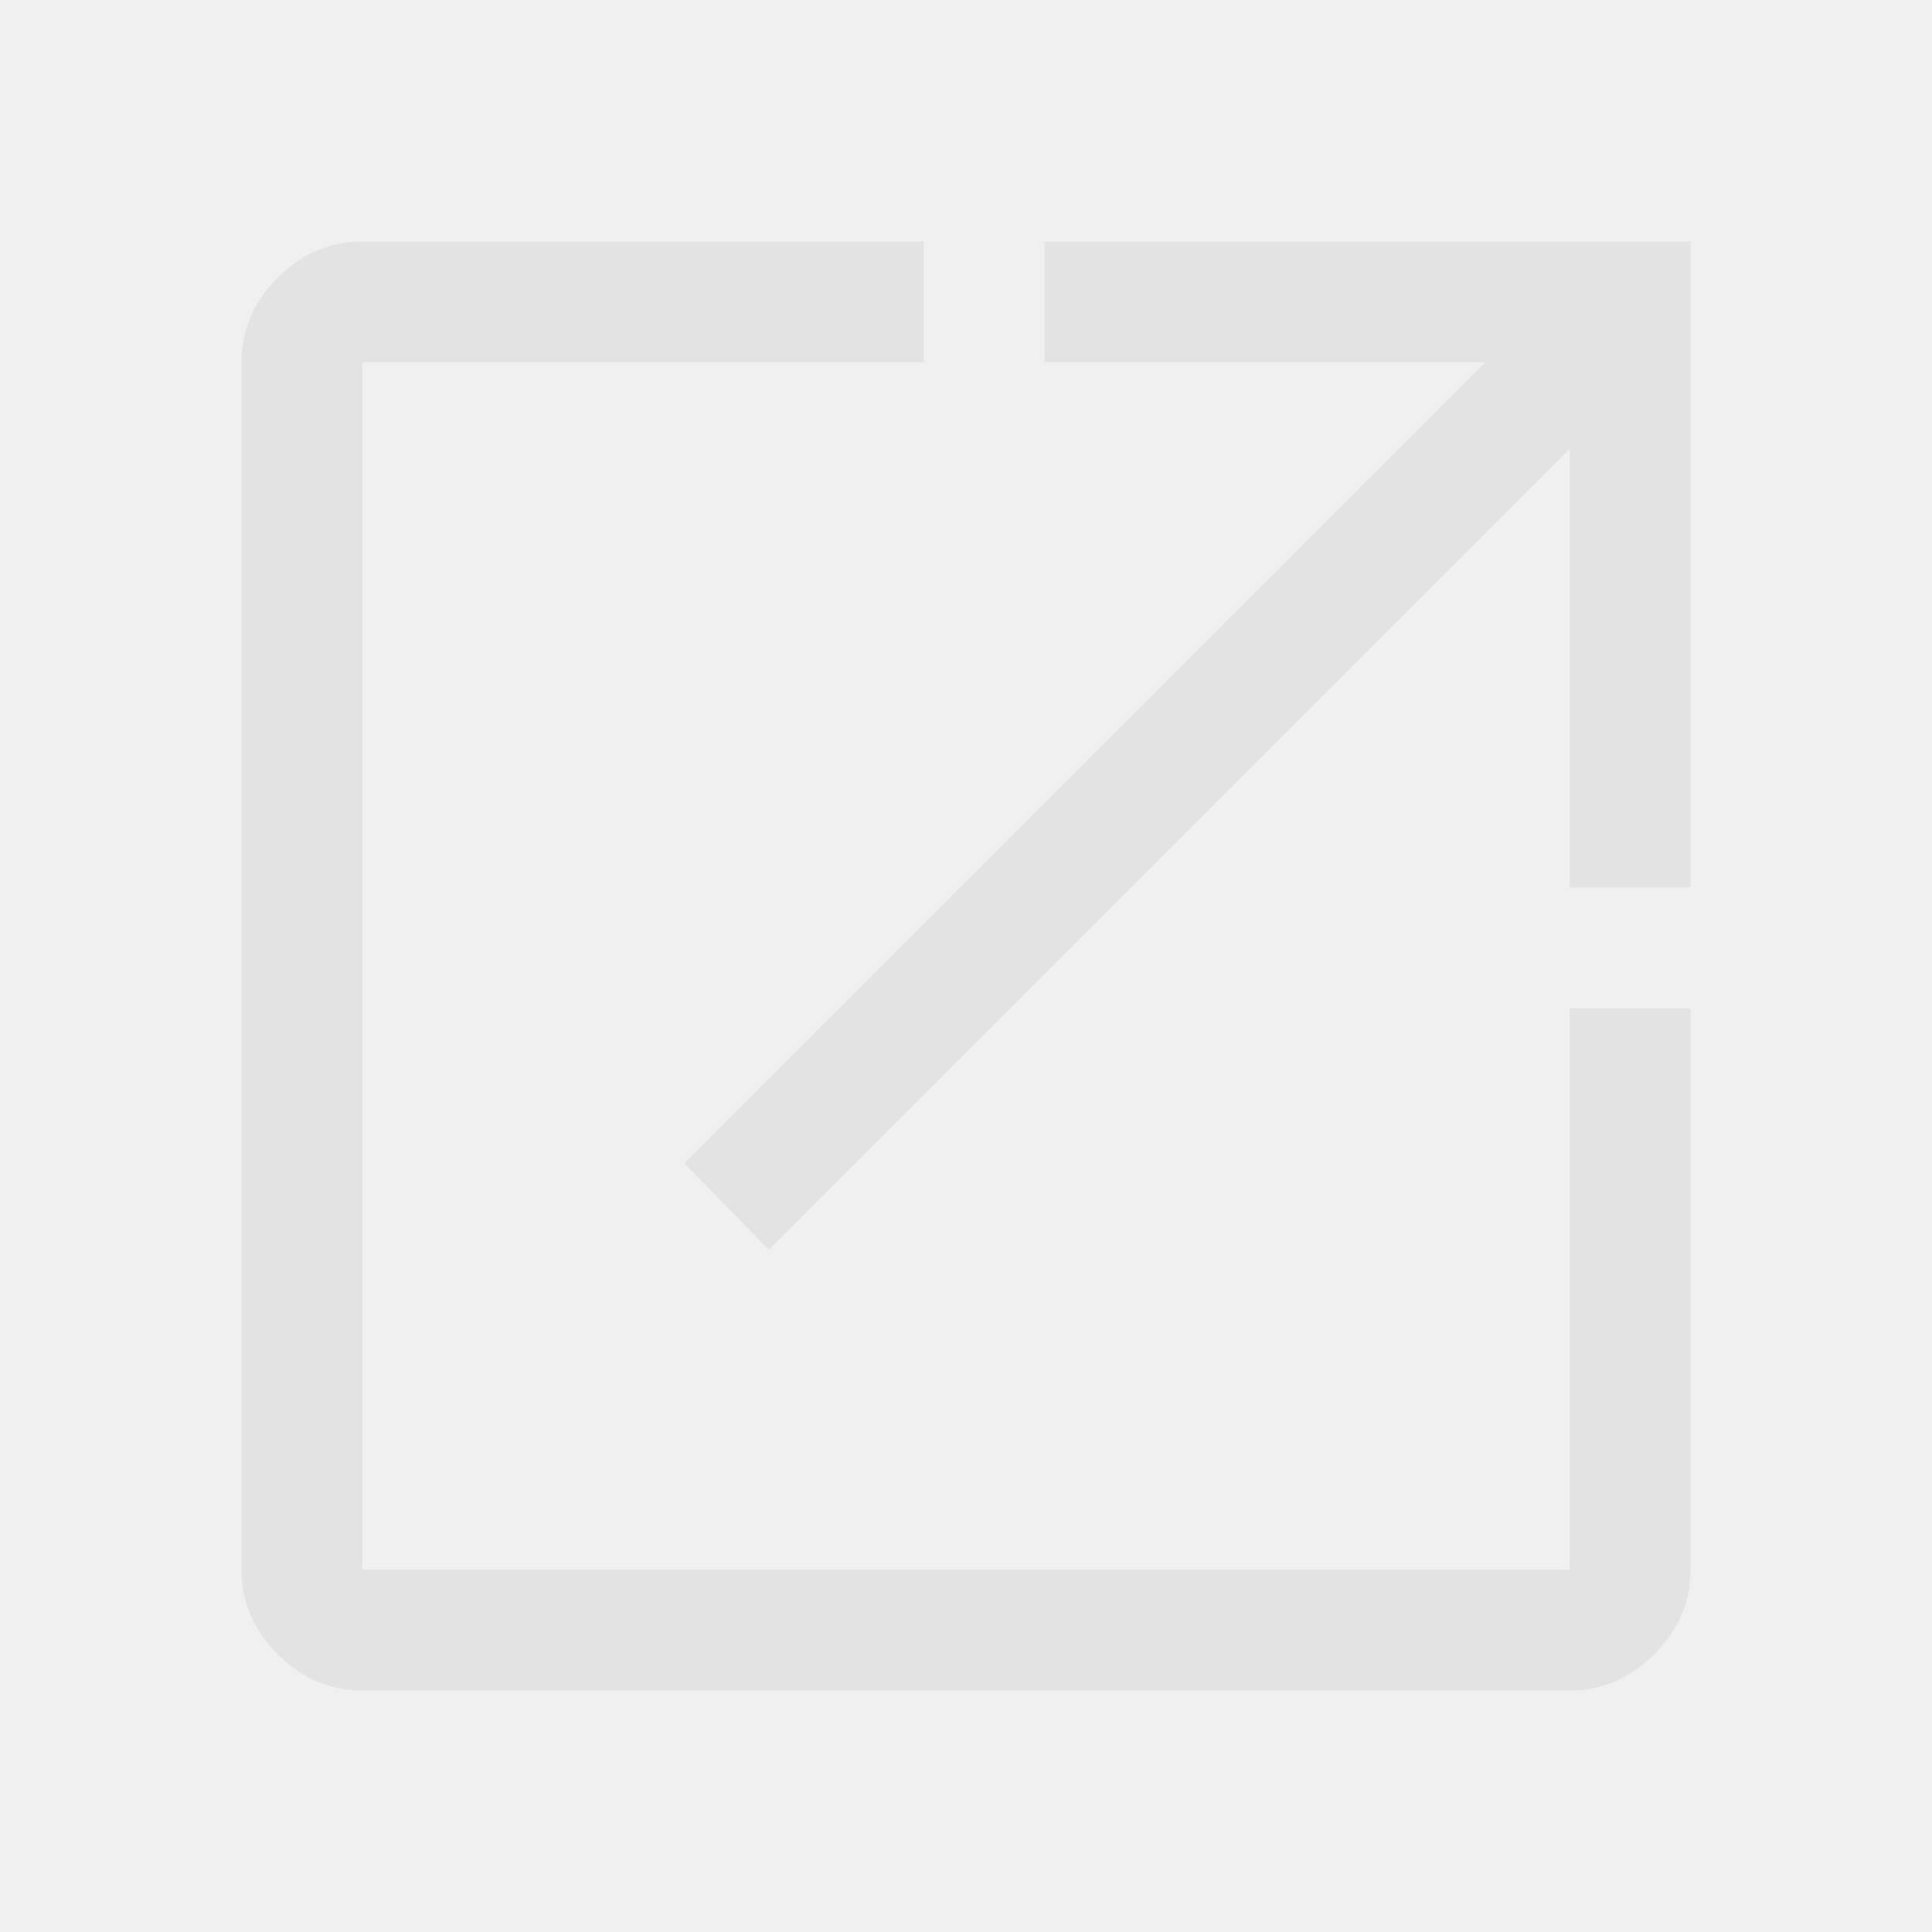
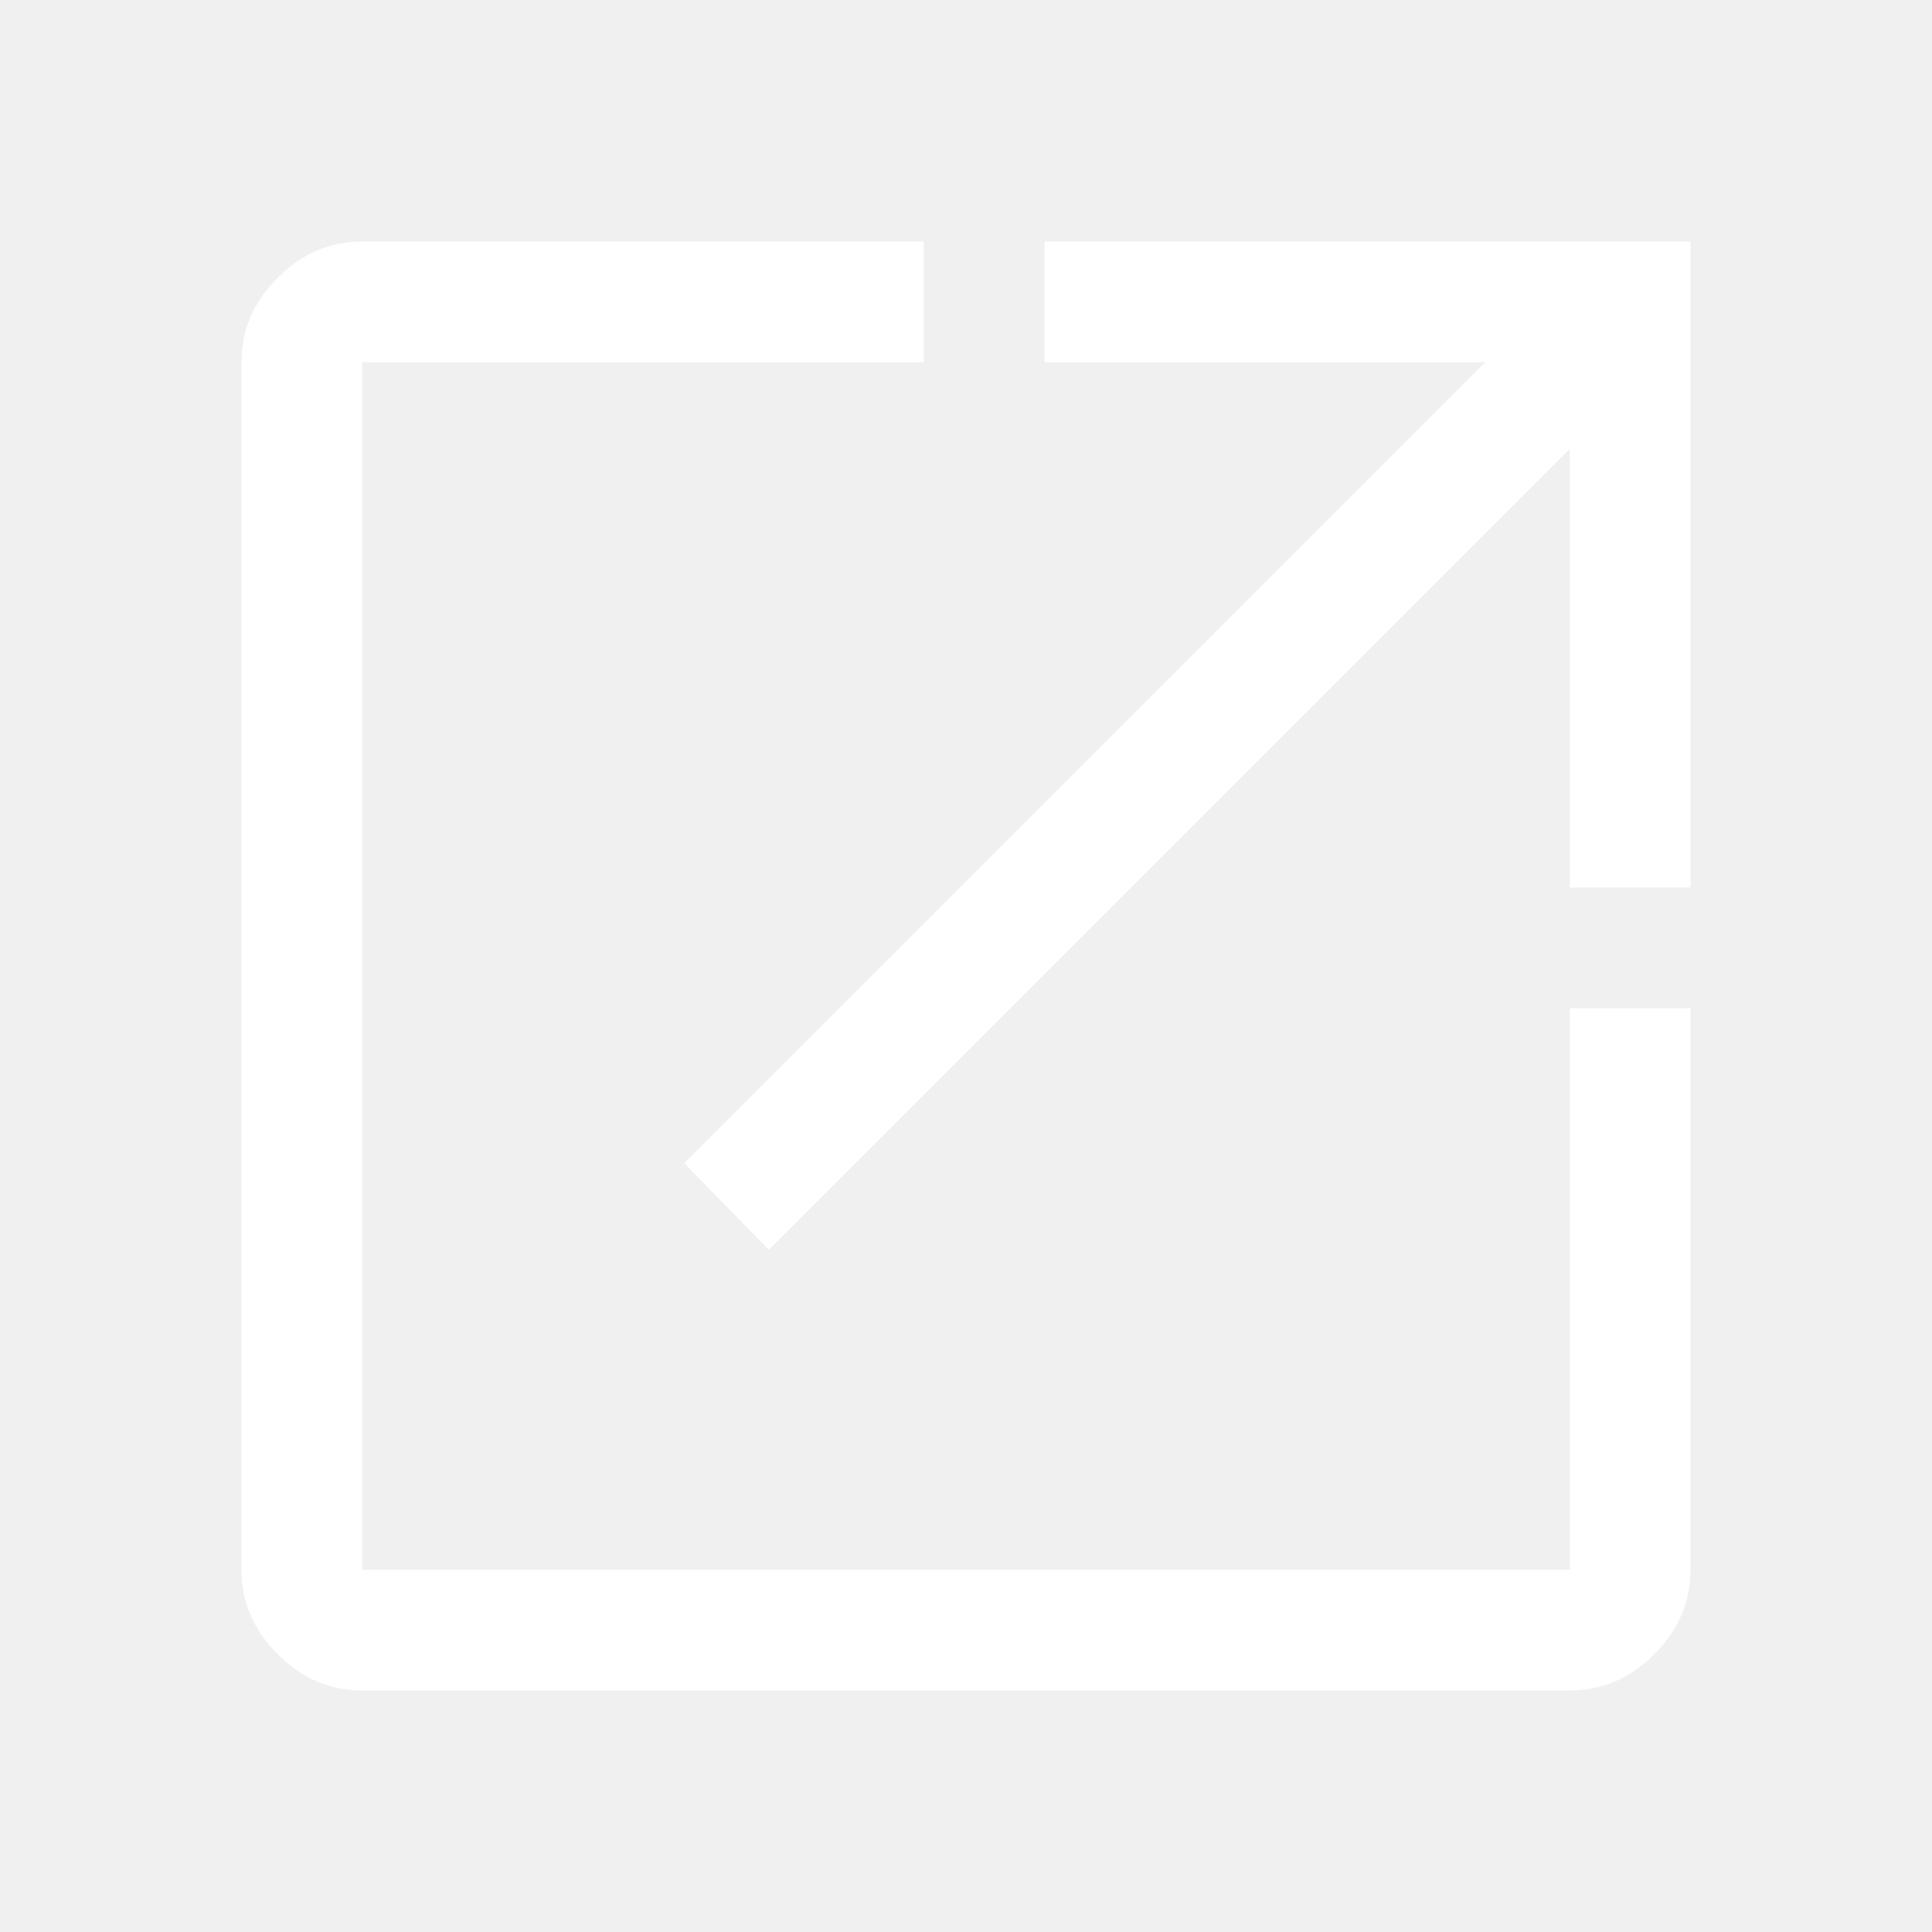
- <svg xmlns="http://www.w3.org/2000/svg" height="48px" viewBox="0 -960 960 960" width="48px" fill="#e3e3e3">
+ <svg xmlns="http://www.w3.org/2000/svg" height="100px" viewBox="0 -960 960 960" width="100px" fill="#FFF">
  <path d="M180-120q-24 0-42-18t-18-42v-600q0-24 18-42t42-18h279v60H180v600h600v-279h60v279q0 24-18 42t-42 18H180Zm202-219-42-43 398-398H519v-60h321v321h-60v-218L382-339Z" />
</svg>
